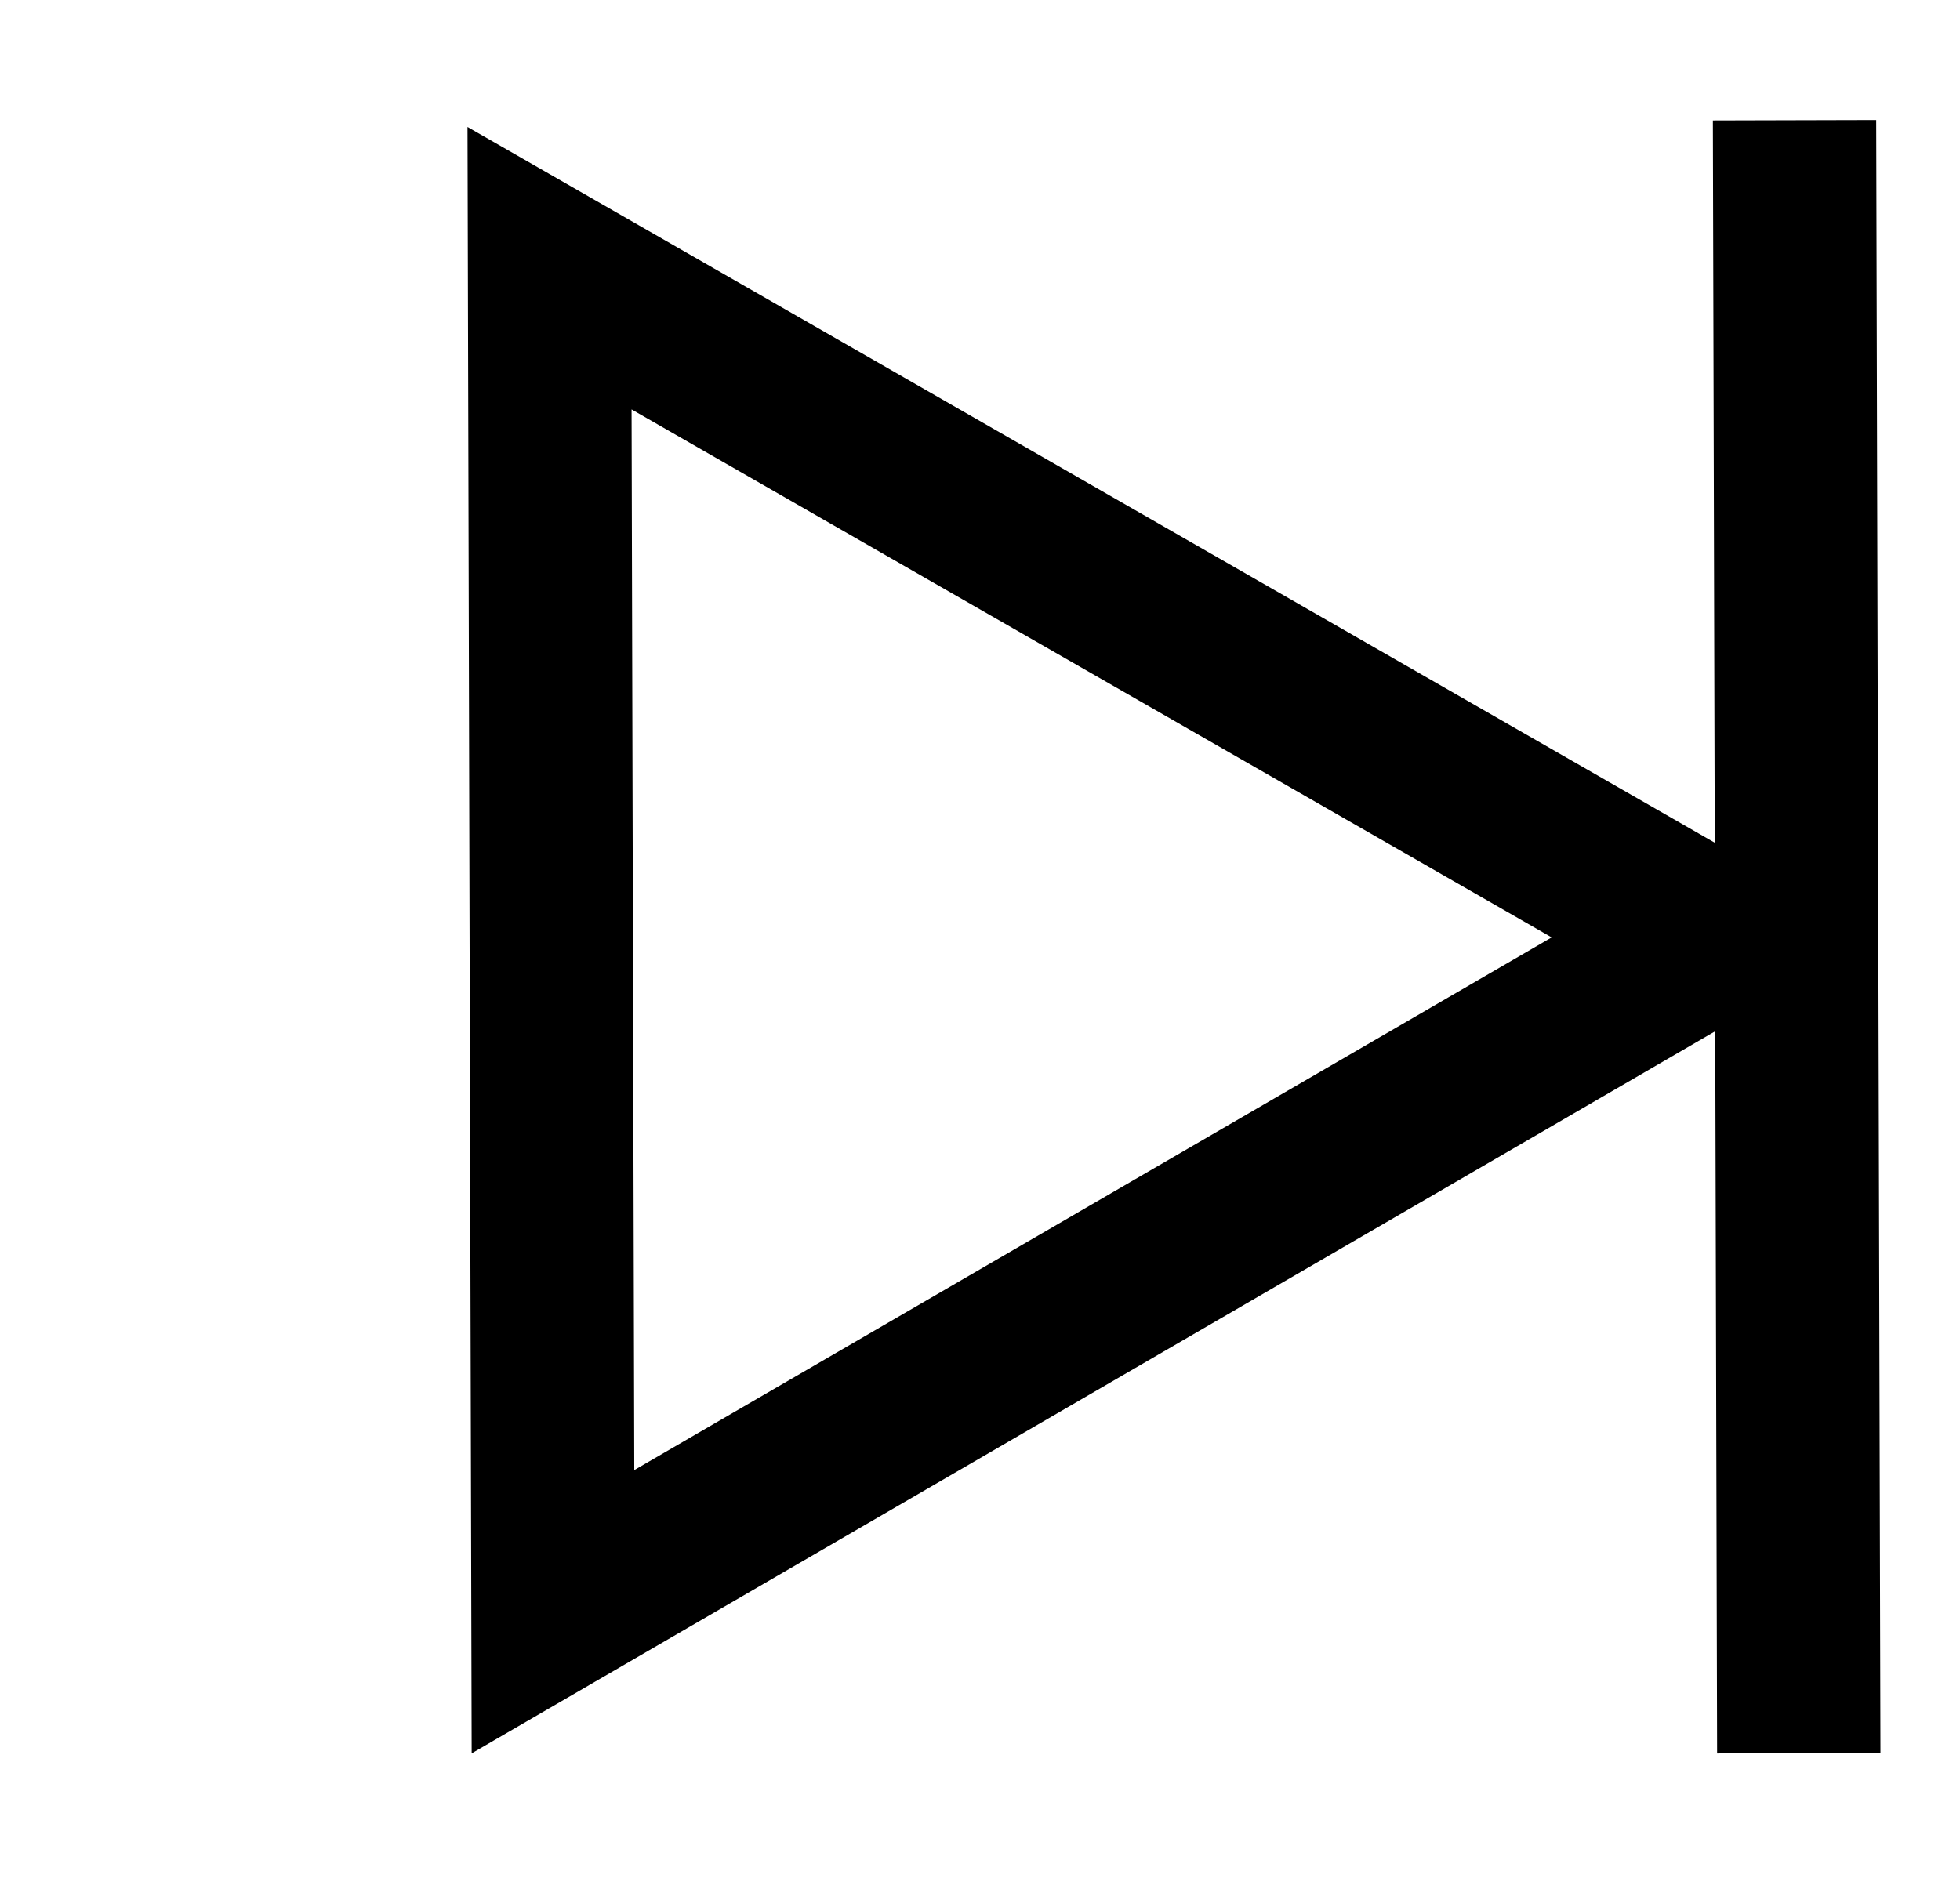
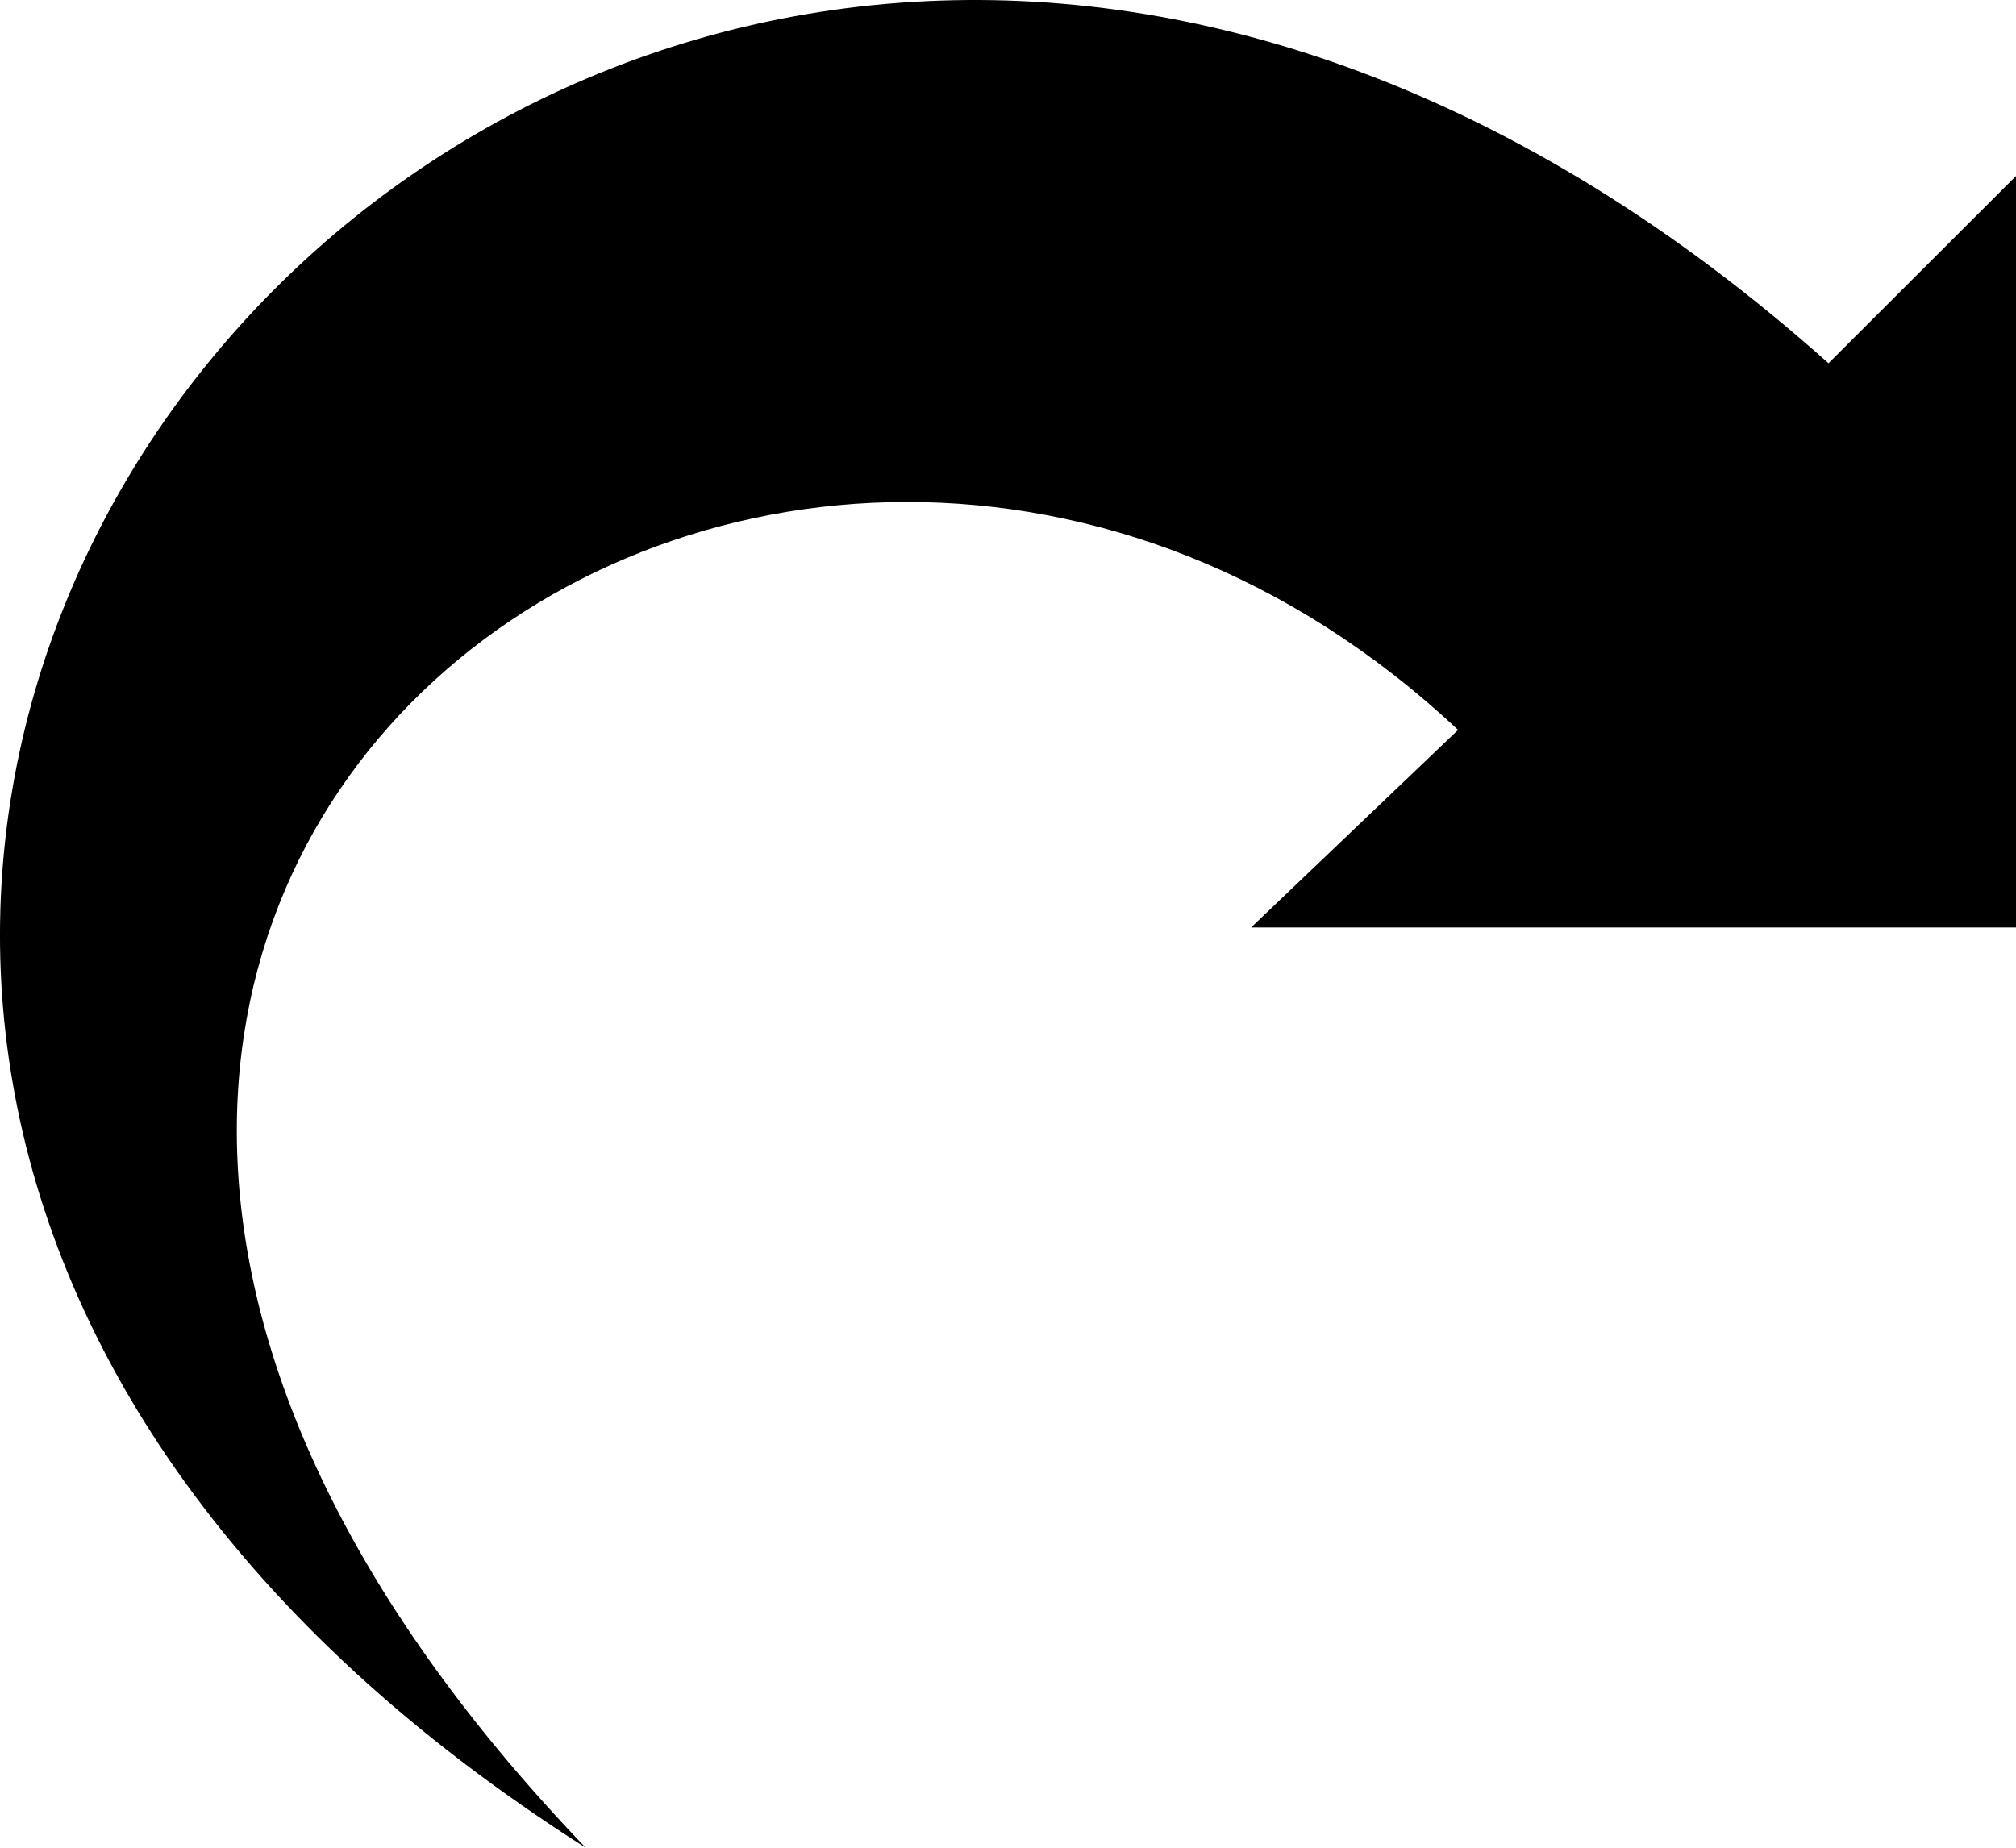
- <svg xmlns="http://www.w3.org/2000/svg" width="24" height="23" viewBox="0 0 24 23" fill="none">
-   <path d="M6.729 3.285L21 11.476L6.771 19.74L6.729 3.285Z" stroke="black" stroke-width="2" />
-   <line x1="21.974" y1="1.473" x2="22.026" y2="21.473" stroke="black" stroke-width="2" />
+ <svg xmlns="http://www.w3.org/2000/svg" width="24" height="22" viewBox="0 0 24 22" fill="none">
+   <path d="M6.973 22C-3.984 10.579 9.299 1.135 17.358 8.691L14.894 11.043H24V2.096L21.768 4.325C6.973 -8.878 -9.743 11.376 6.973 22Z" fill="black" />
</svg>
